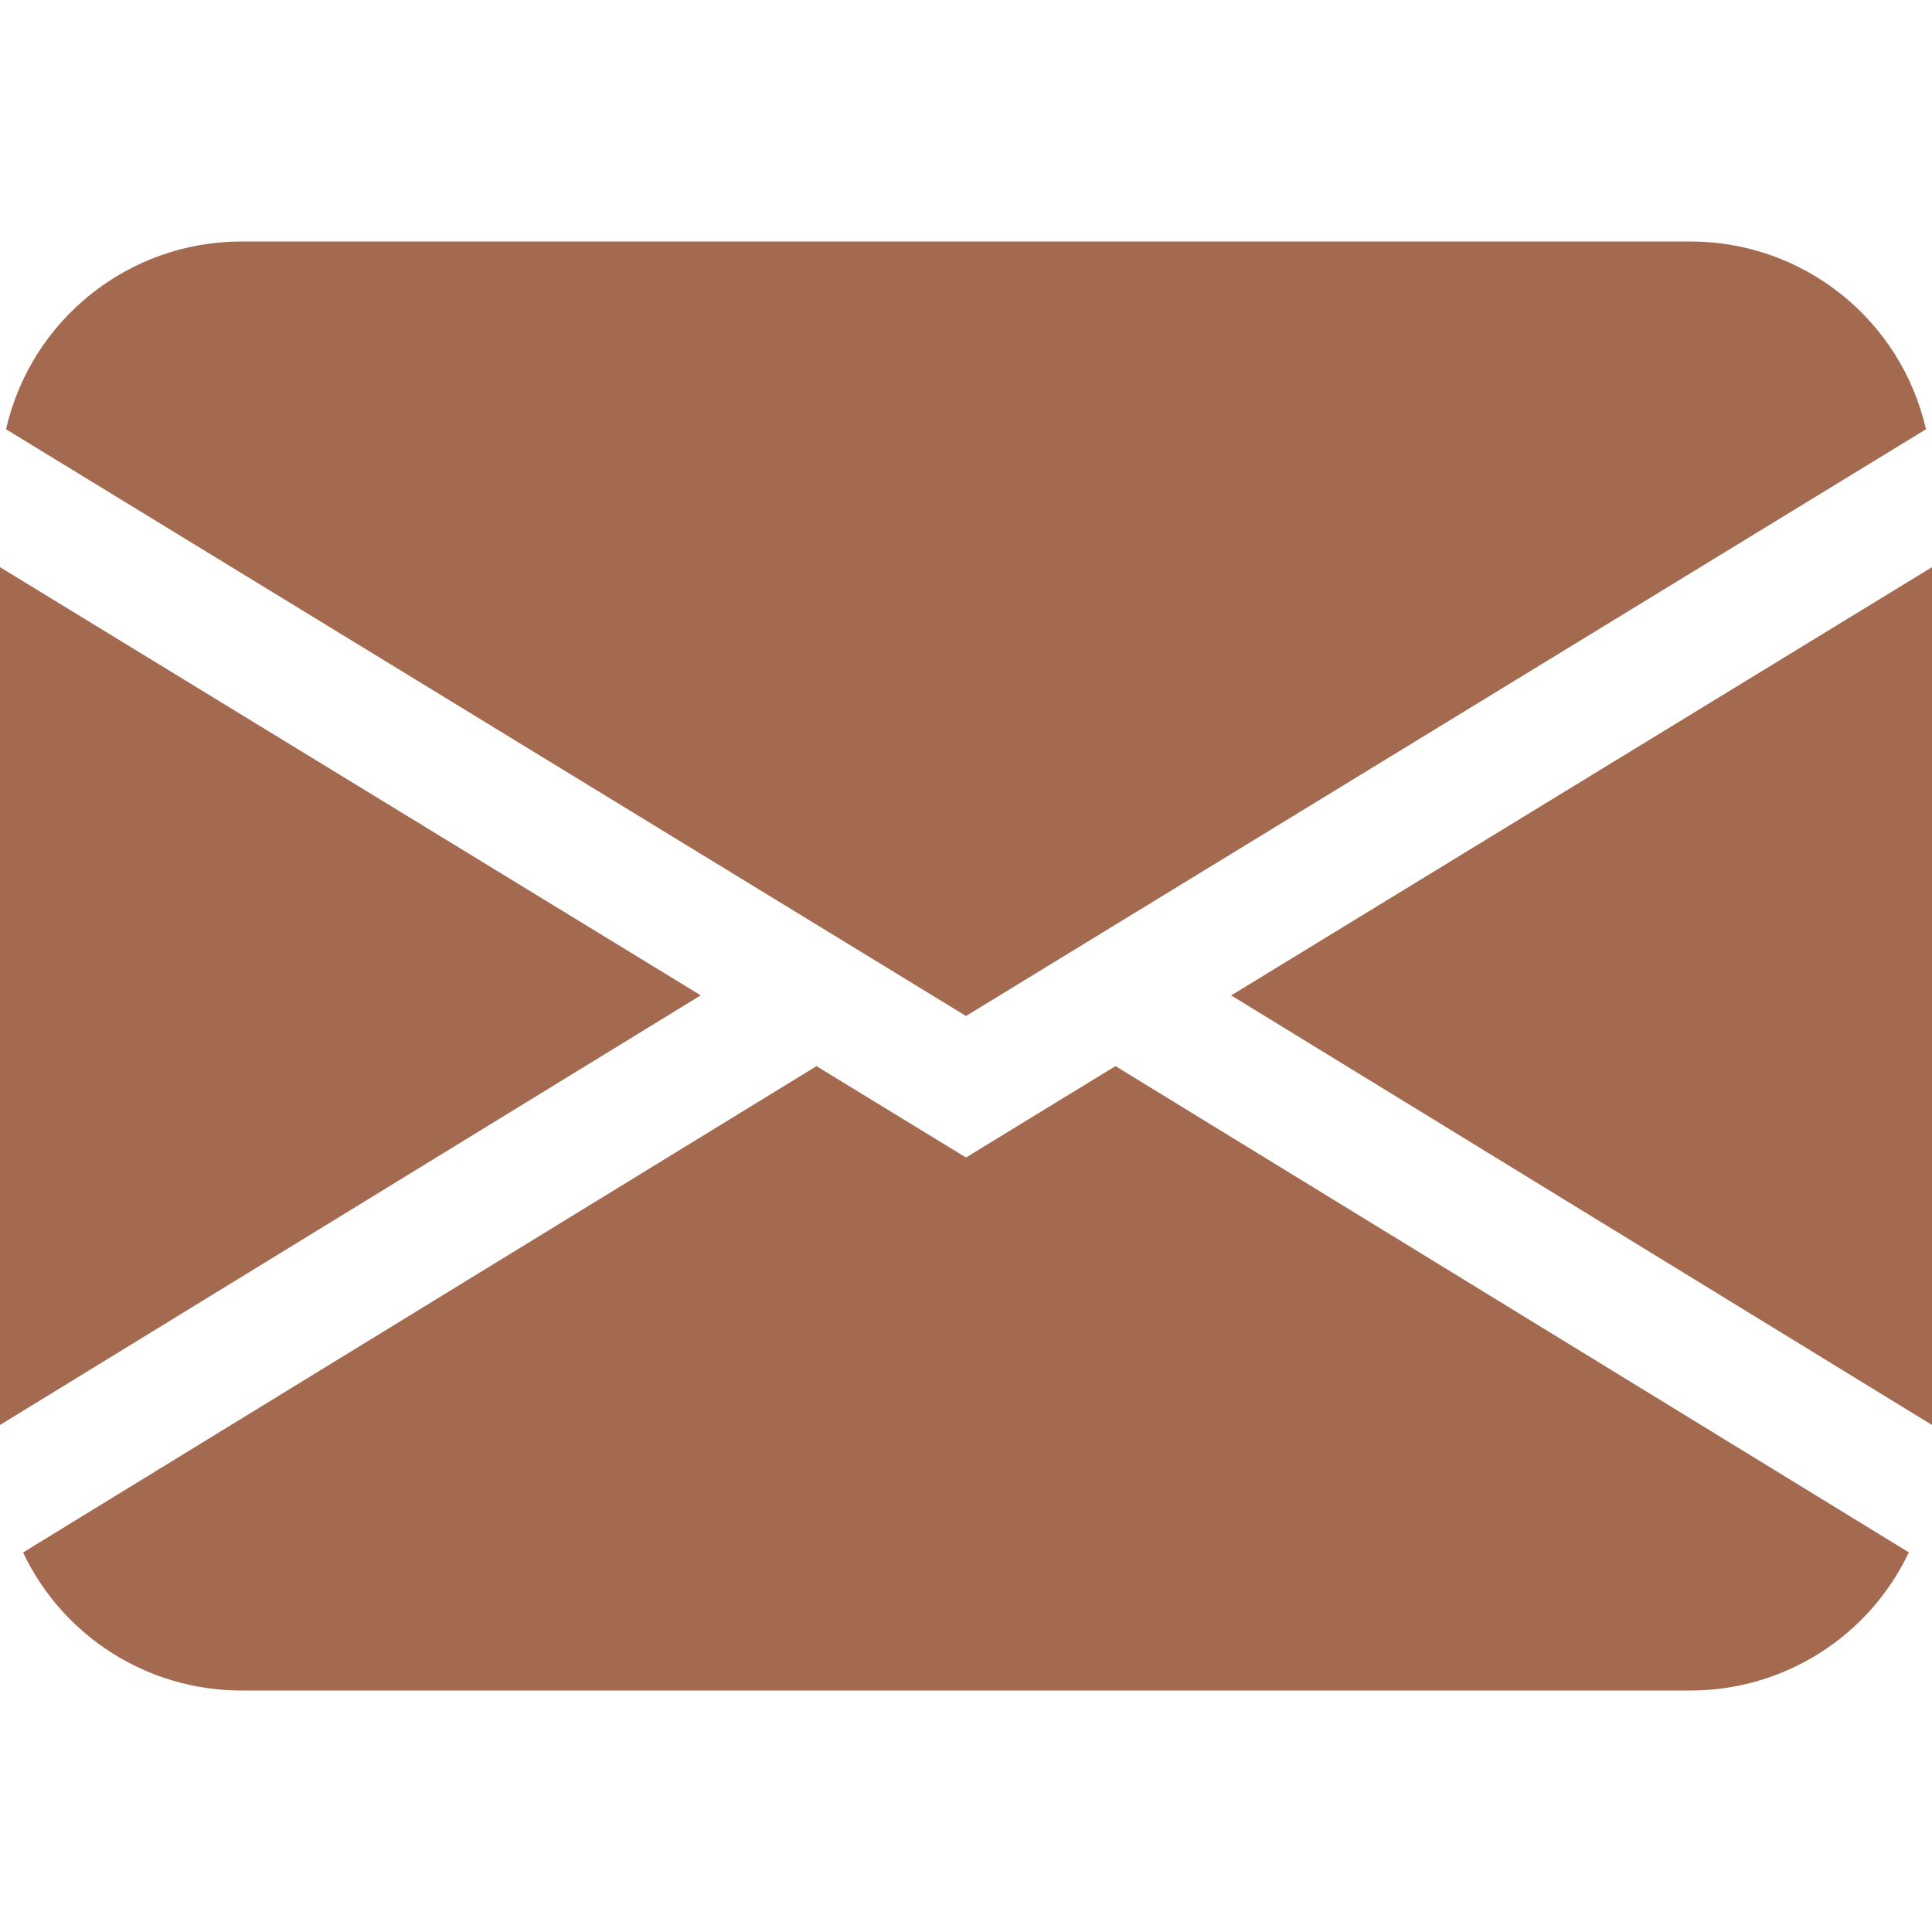
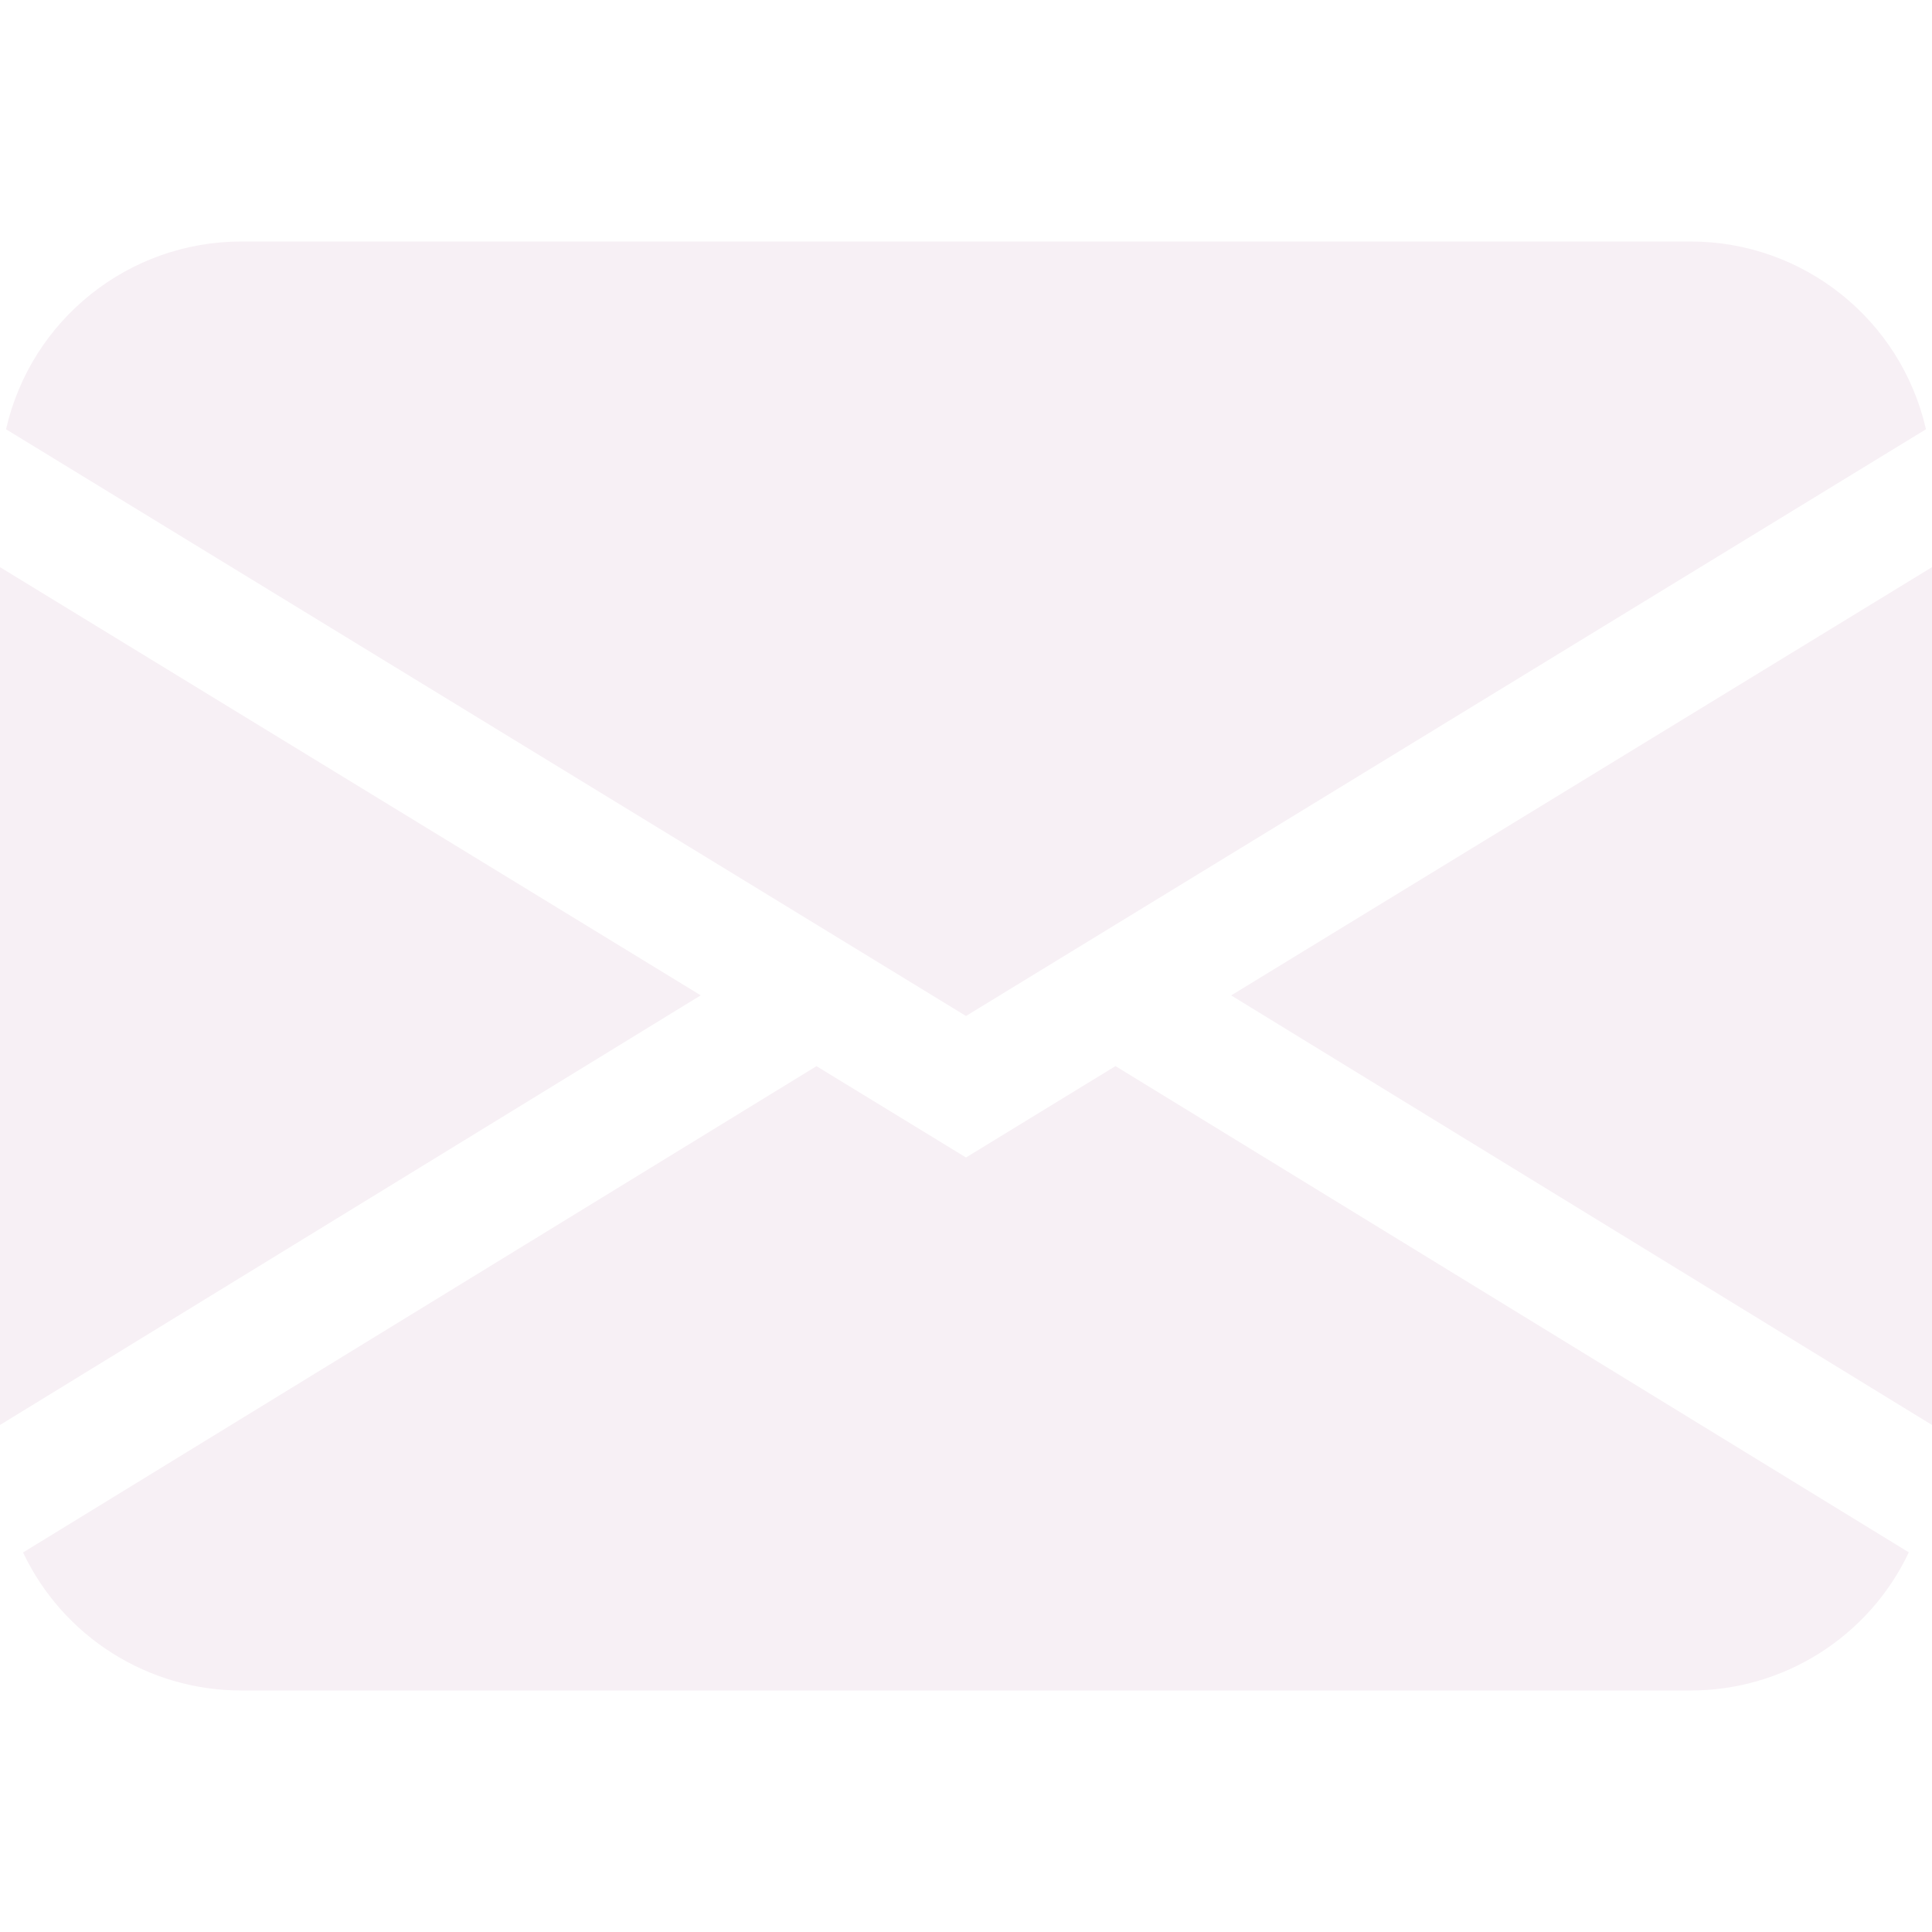
- <svg xmlns="http://www.w3.org/2000/svg" width="16" height="16" fill="#a36a4f" class="bi bi-envelope-fill" viewBox="0 0 16 16">
+ <svg xmlns="http://www.w3.org/2000/svg" width="16" height="16" fill="#f7f0f5" class="bi bi-envelope-fill" viewBox="0 0 16 16">
  <path d="M.05 3.555A2 2 0 0 1 2 2h12a2 2 0 0 1 1.95 1.555L8 8.414.05 3.555ZM0 4.697v7.104l5.803-3.558L0 4.697ZM6.761 8.83l-6.57 4.027A2 2 0 0 0 2 14h12a2 2 0 0 0 1.808-1.144l-6.57-4.027L8 9.586l-1.239-.757Zm3.436-.586L16 11.801V4.697l-5.803 3.546Z" />
</svg>
